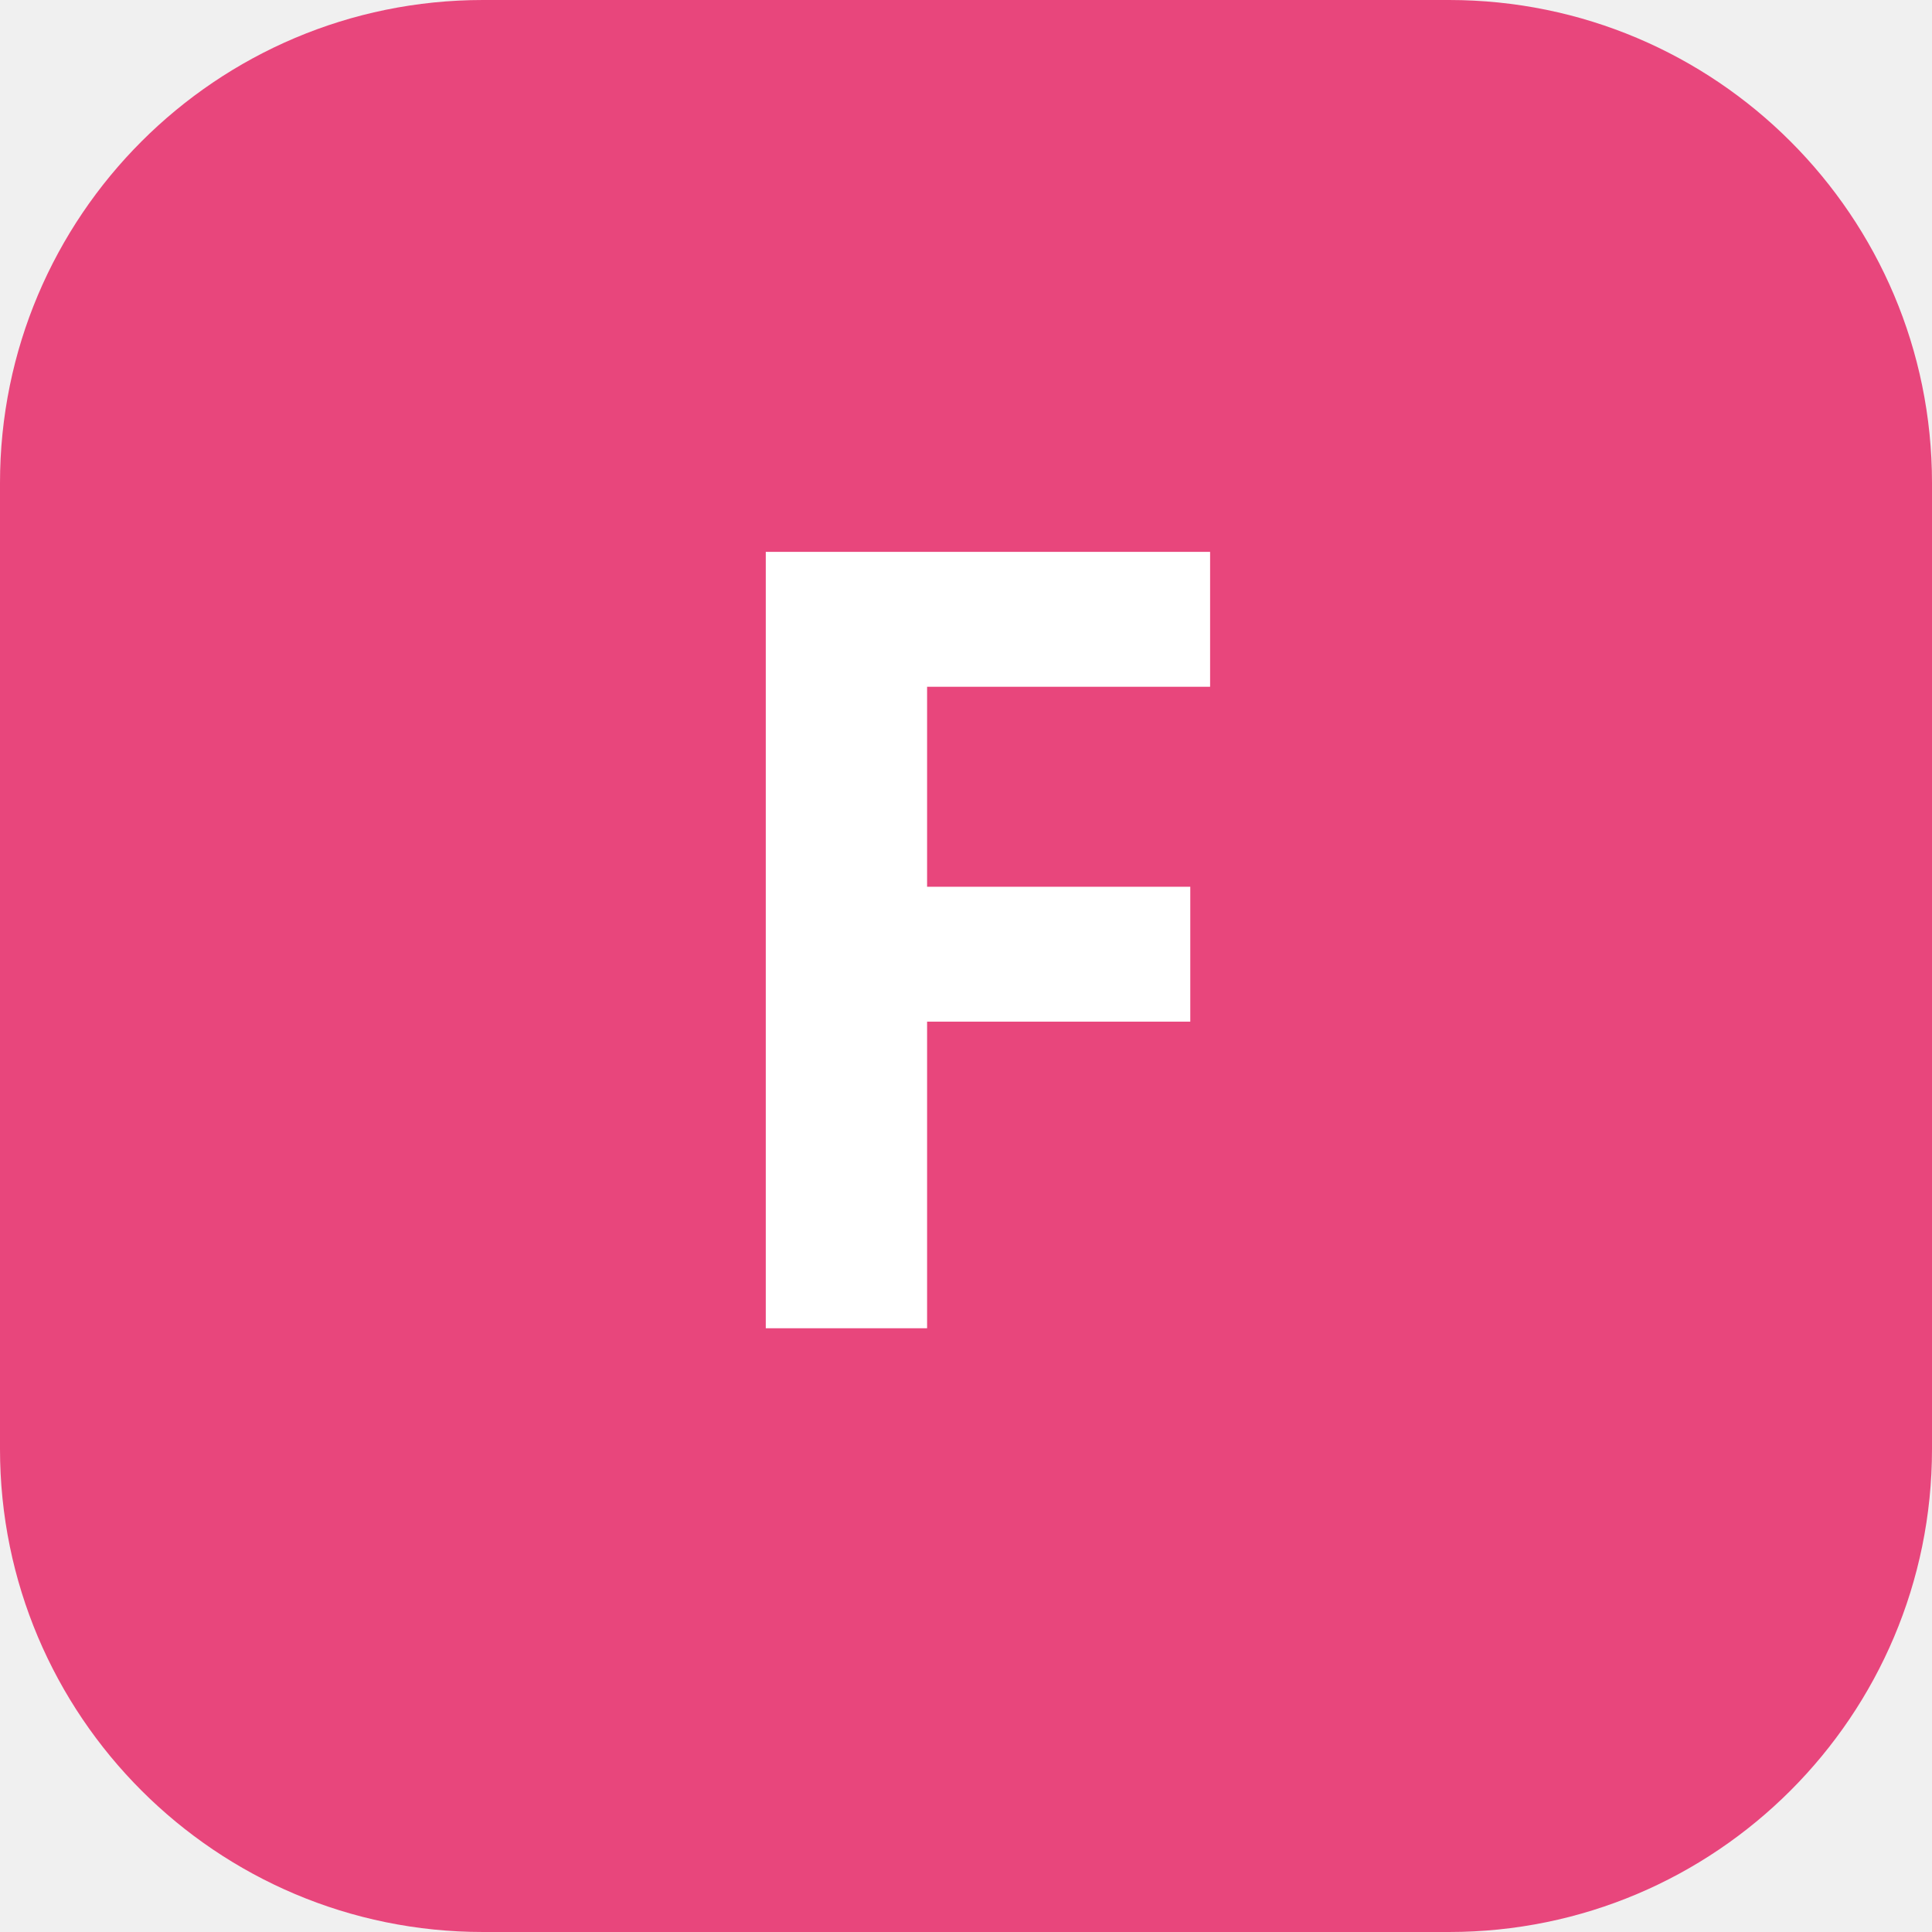
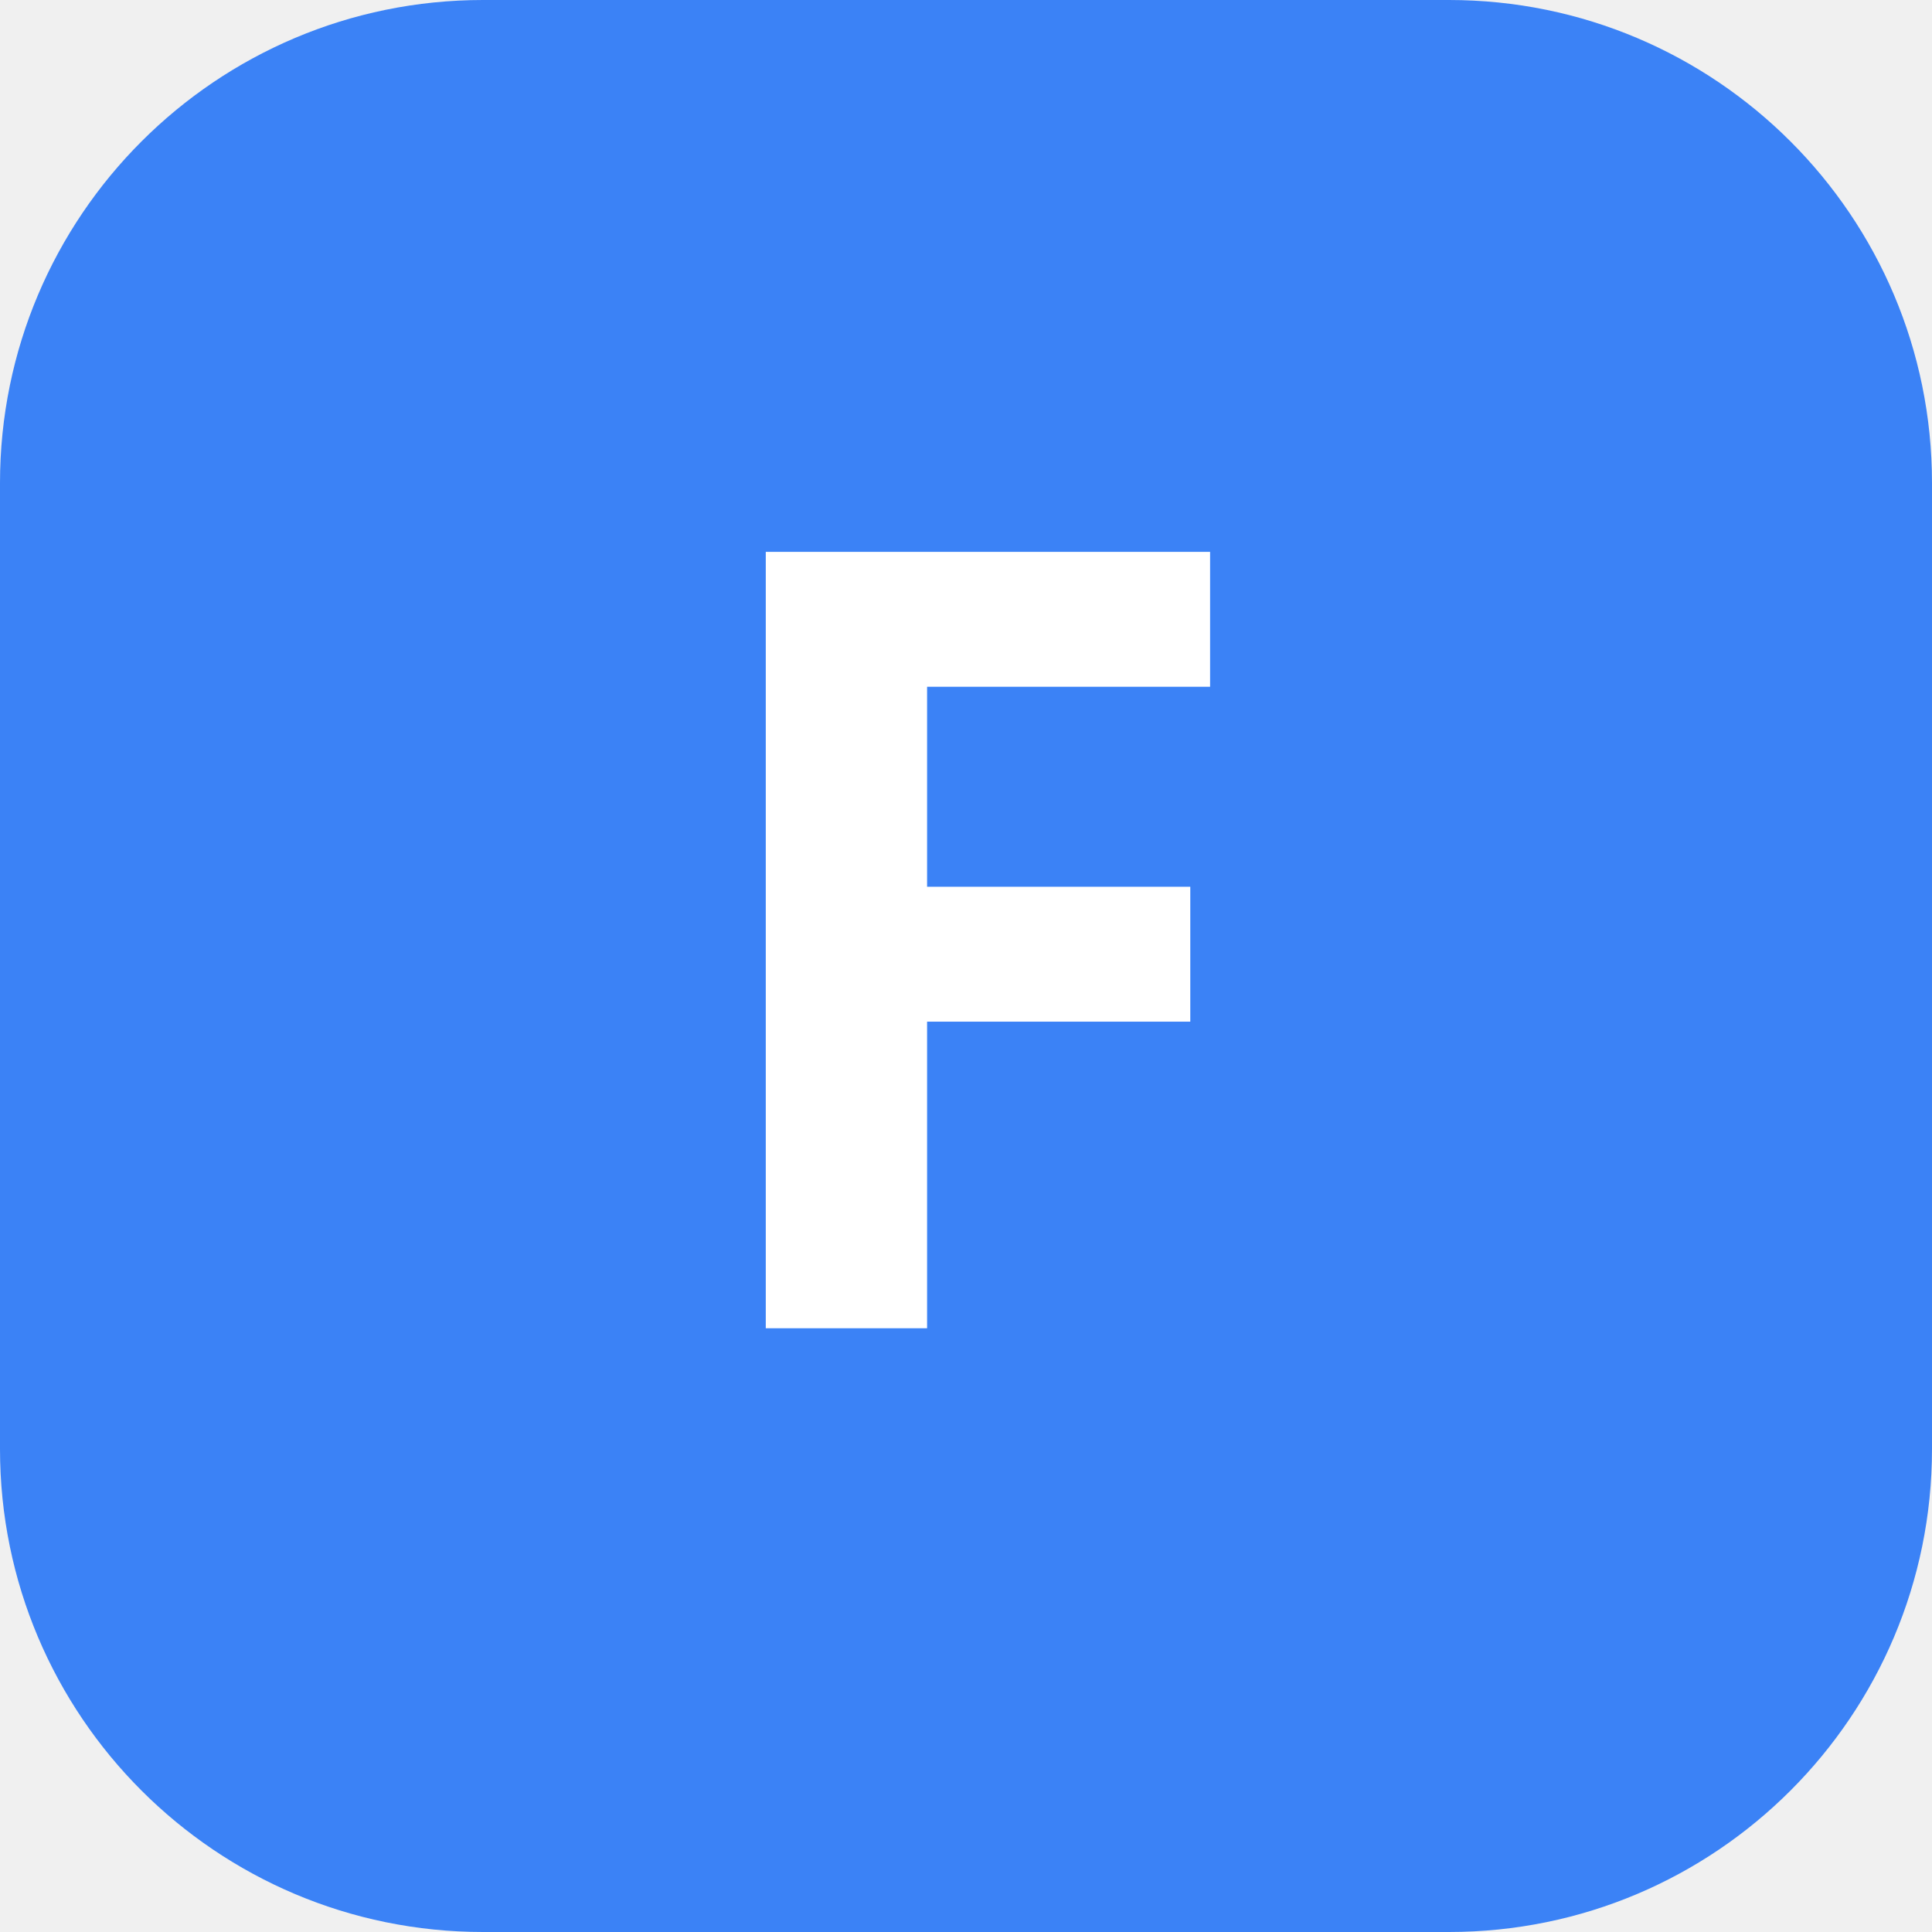
<svg xmlns="http://www.w3.org/2000/svg" viewBox="0 0 32 32">
-   <rect width="32" height="32" rx="8" fill="#E8467C" />
+   <rect width="32" height="32" rx="8" fill="#3b82f6" />
  <text x="16" y="22" font-family="sans-serif" font-size="18" font-weight="700" fill="#fff" text-anchor="middle">F</text>
</svg>
